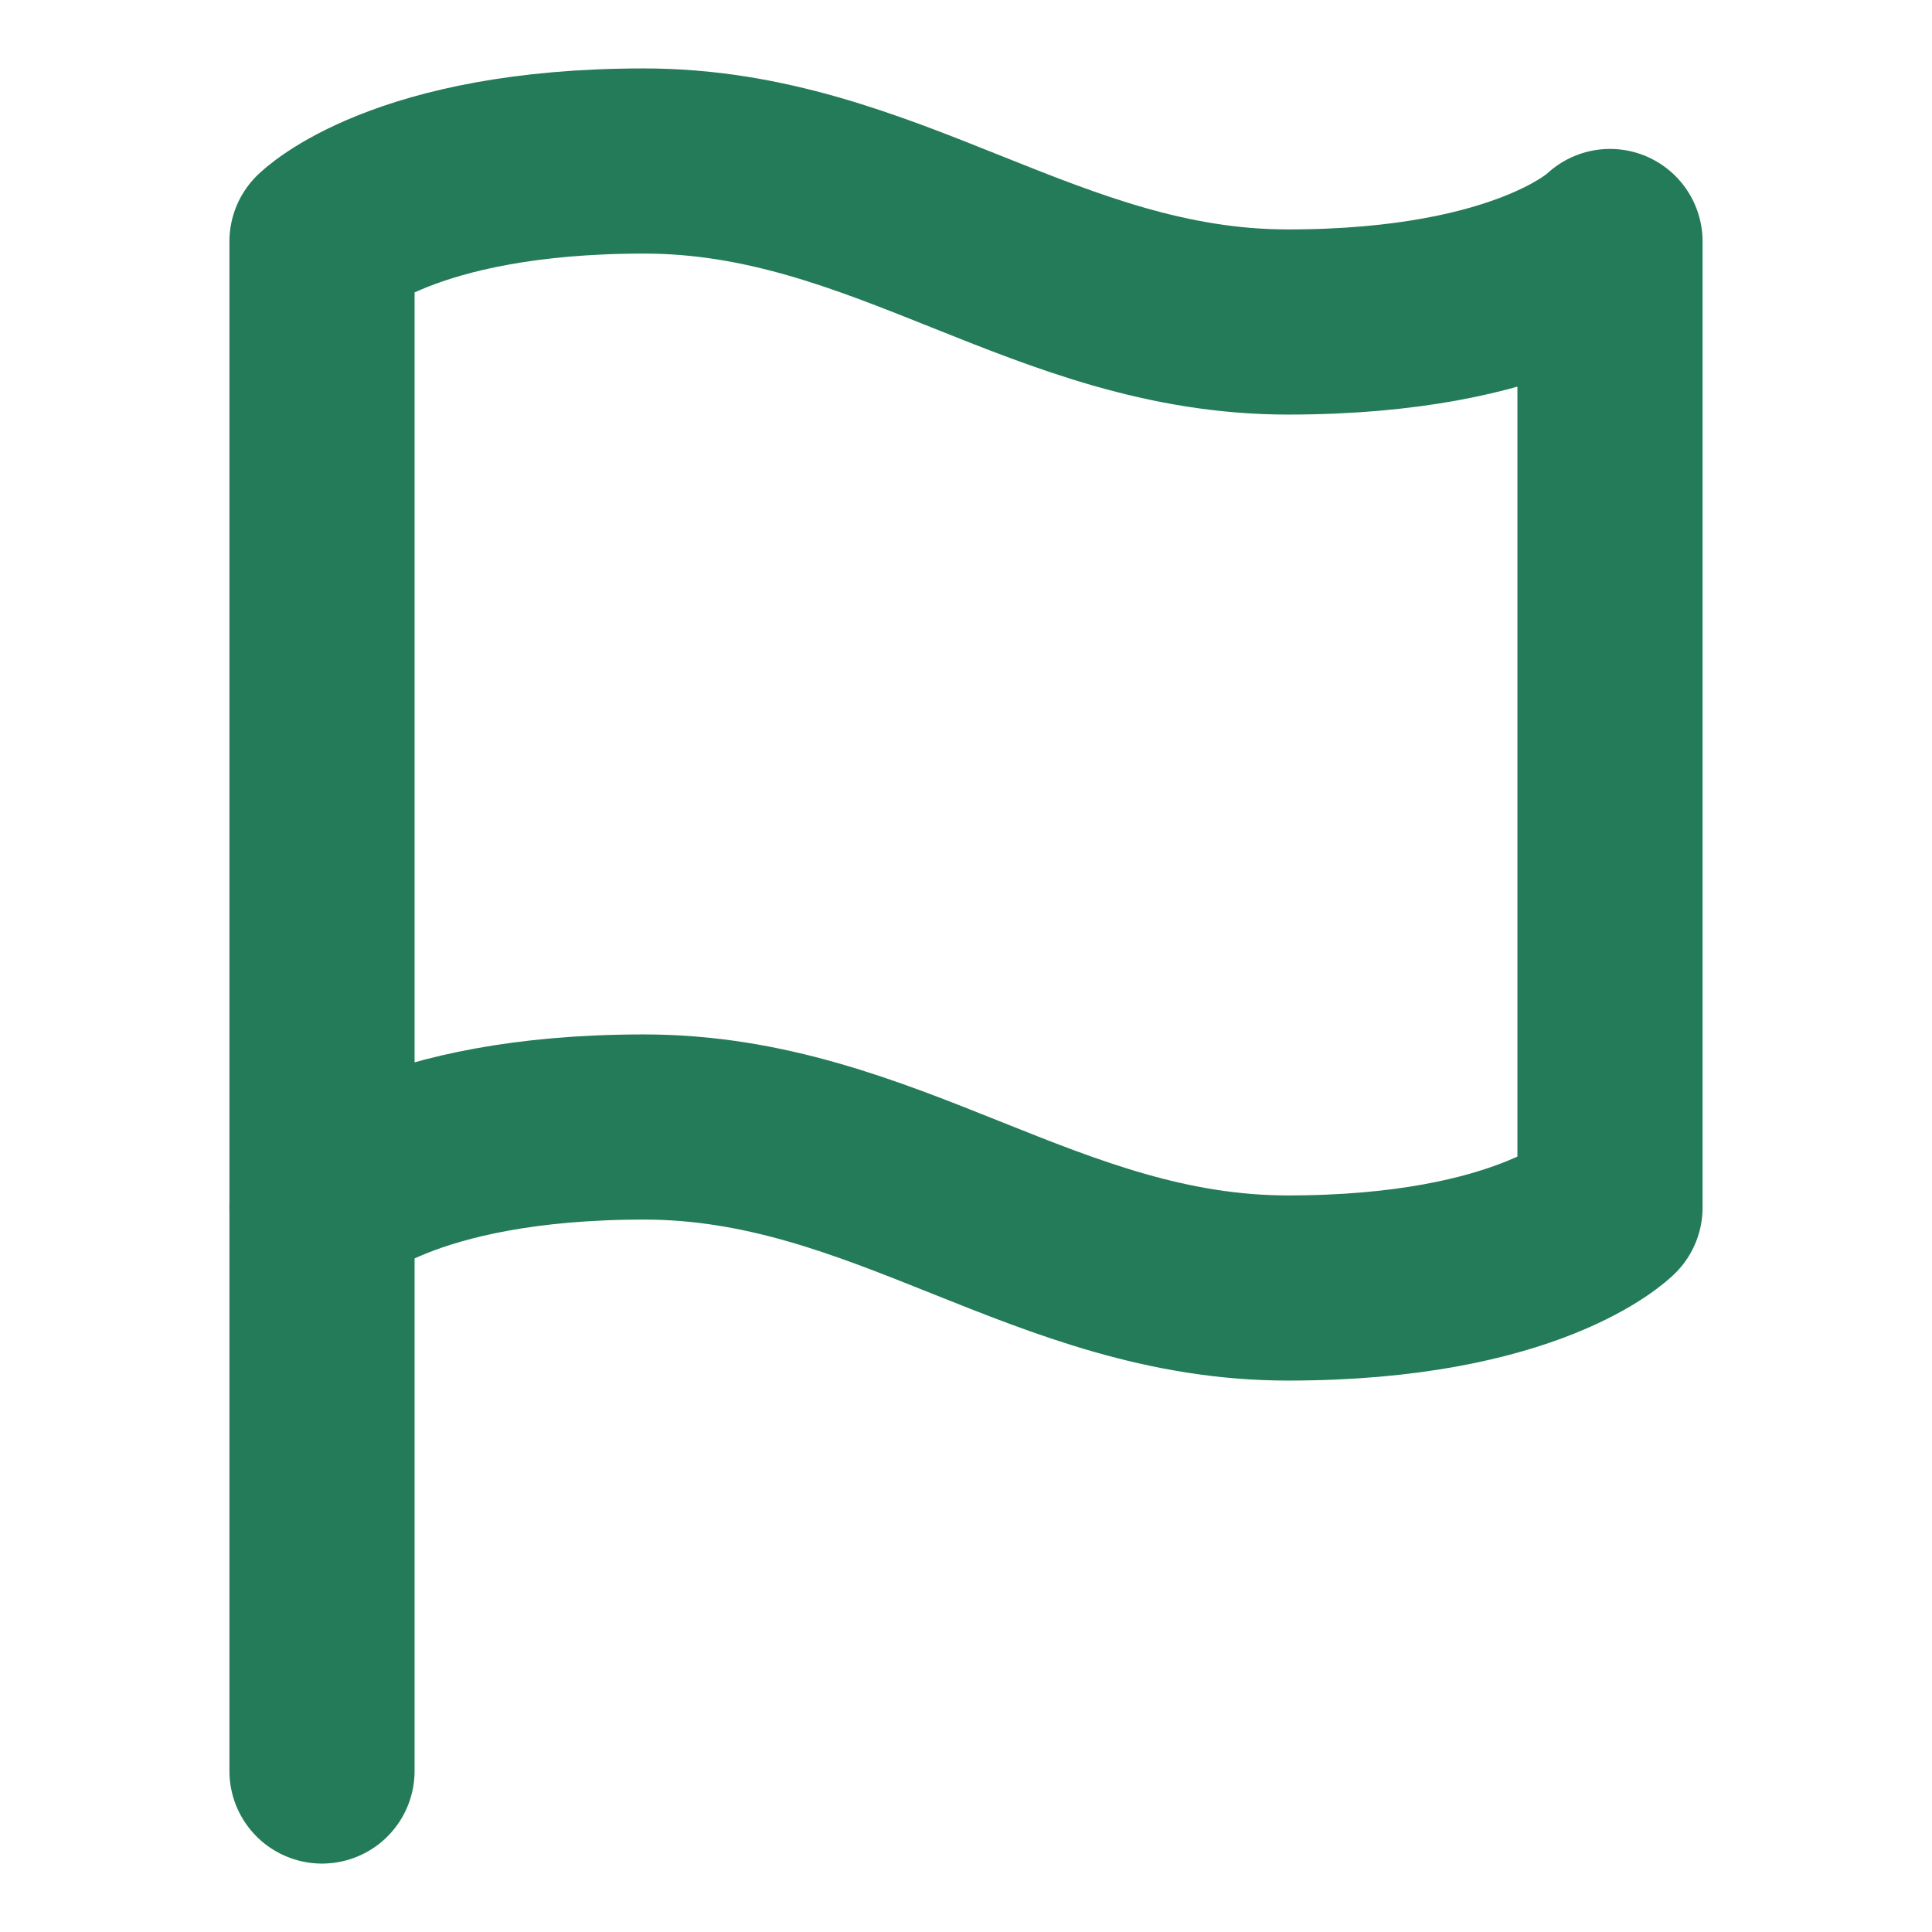
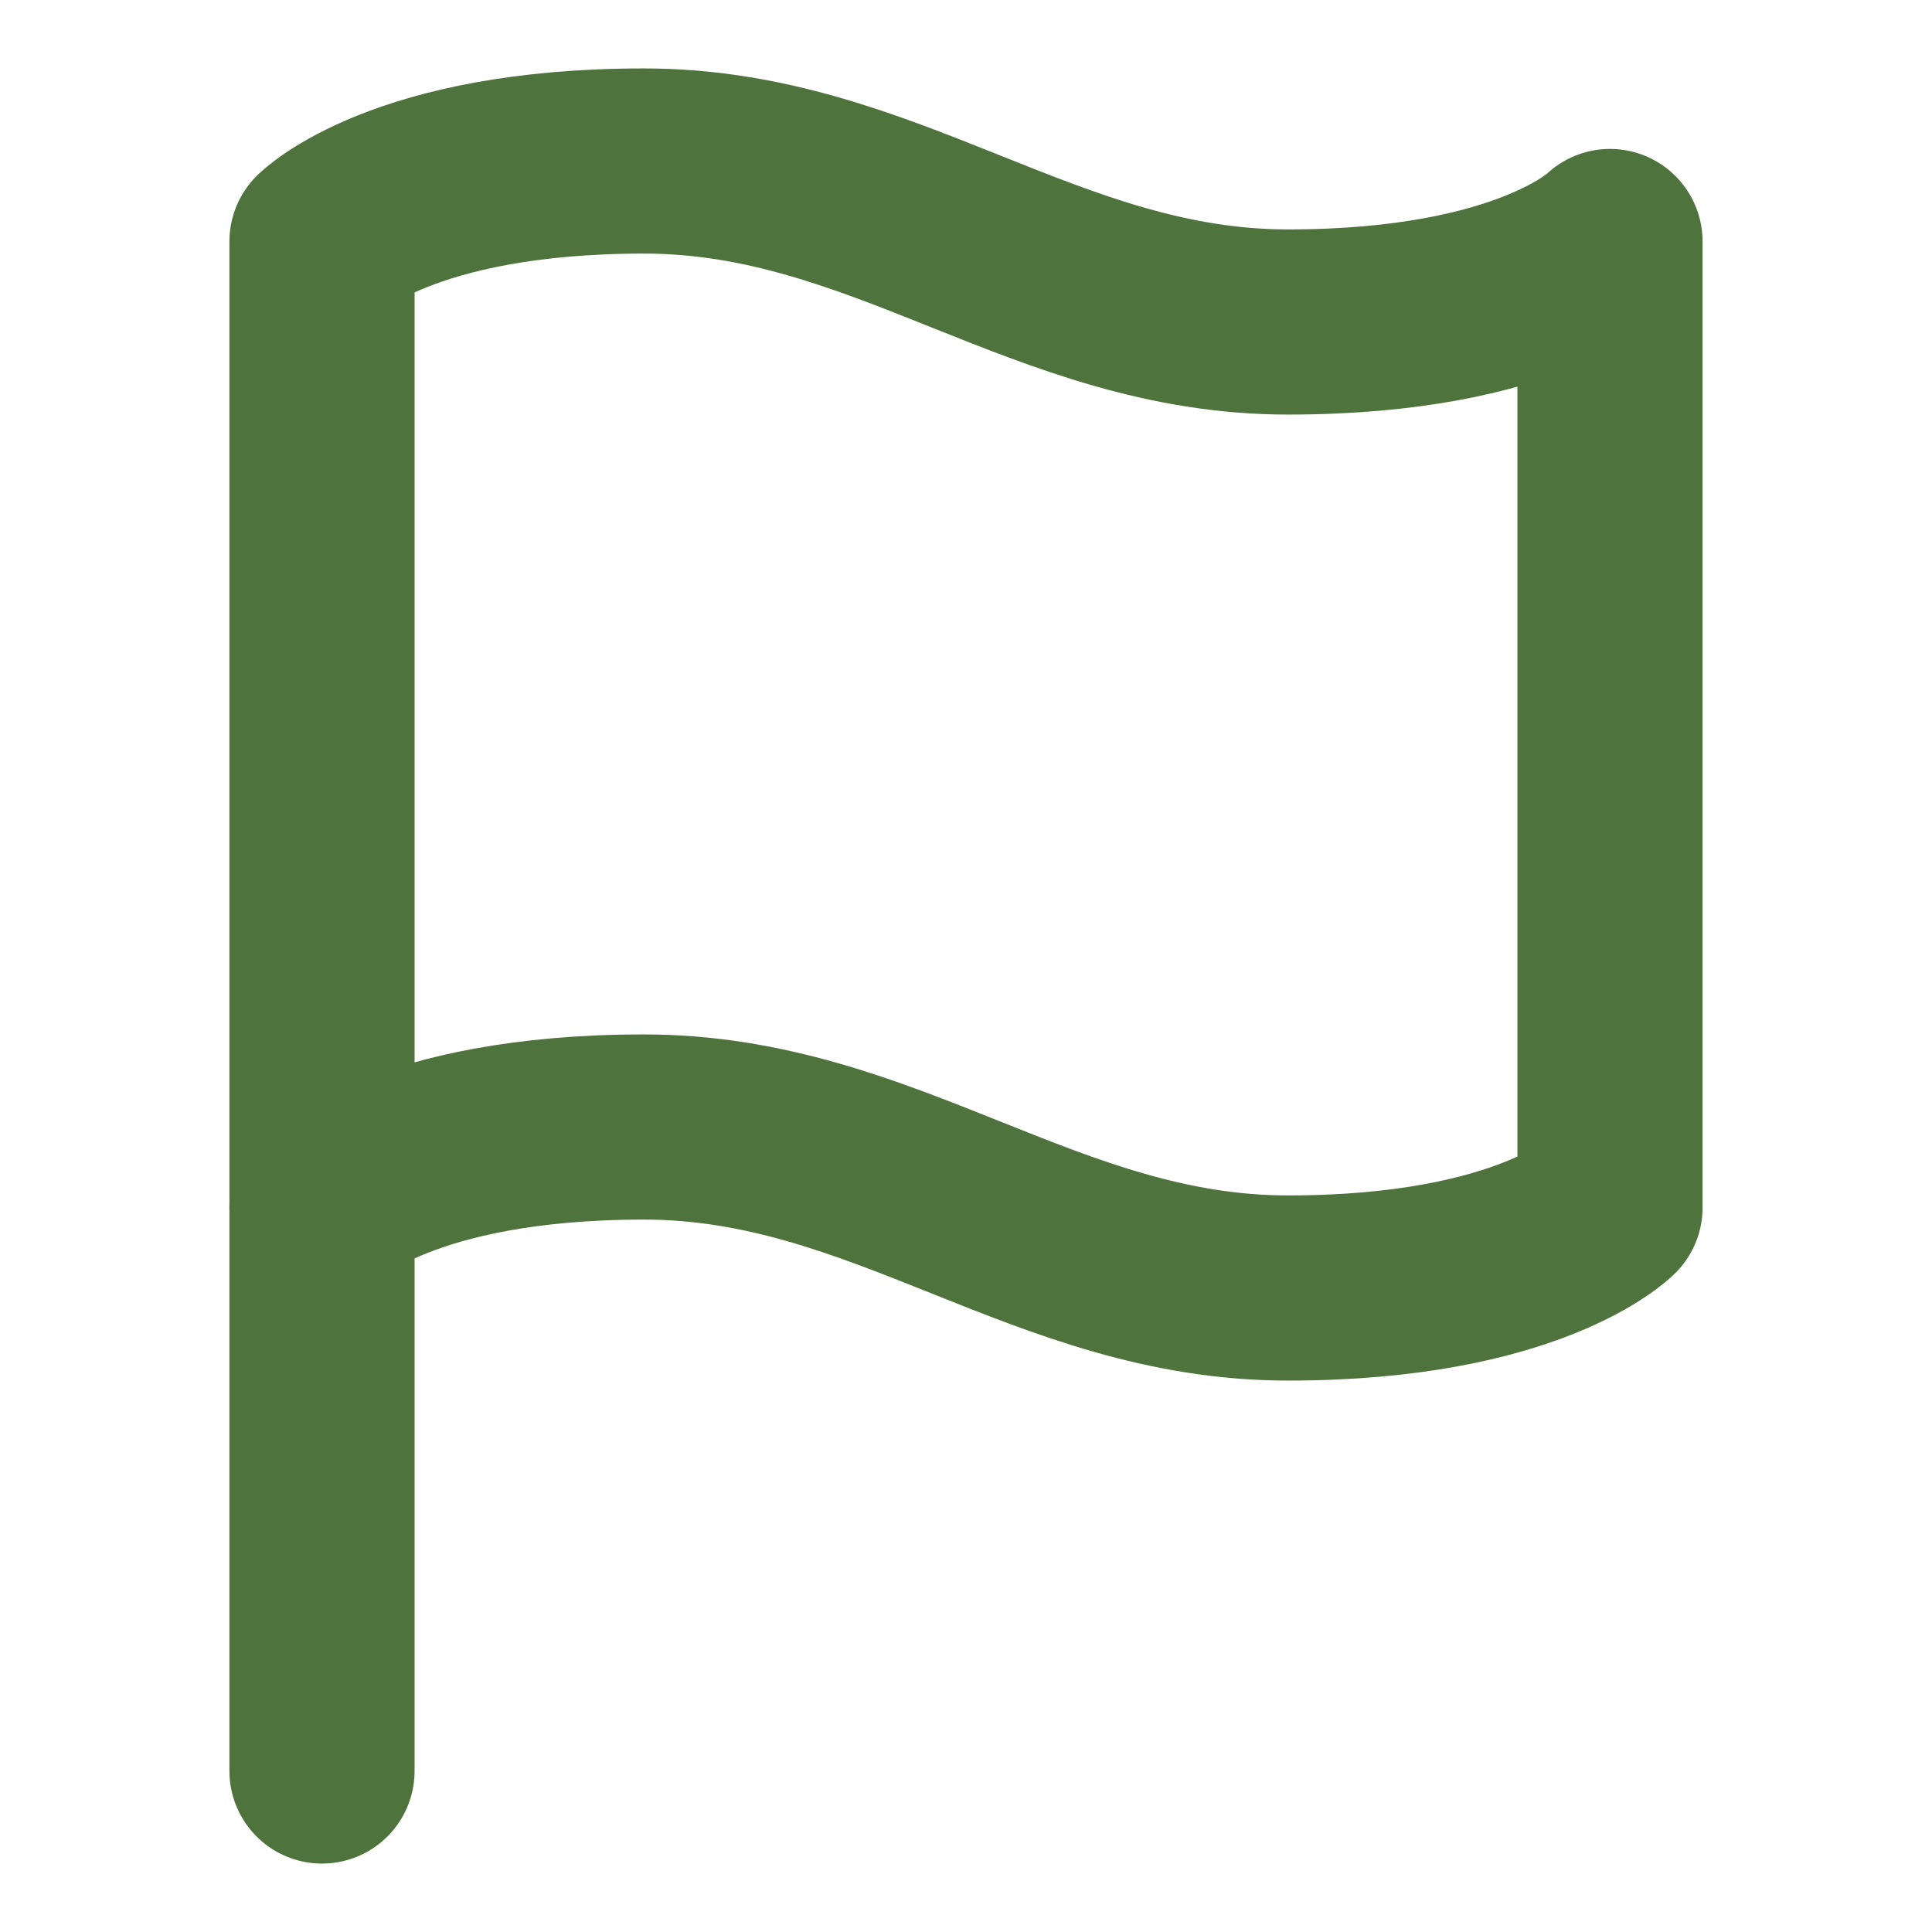
- <svg xmlns="http://www.w3.org/2000/svg" width="32" height="32" viewBox="0 0 24 24" fill="none" stroke="#237B59" stroke-width="2.3" stroke-linecap="round" stroke-linejoin="round" class="lucide lucide-flag">
+ <svg xmlns="http://www.w3.org/2000/svg" width="32" height="32" viewBox="0 0 24 24" fill="none" stroke="#4F733D" stroke-width="2.3" stroke-linecap="round" stroke-linejoin="round" class="lucide lucide-flag">
  <path d="M4 15s1-1 4-1 5 2 8 2 4-1 4-1V3s-1 1-4 1-5-2-8-2-4 1-4 1z" />
  <line x1="4" x2="4" y1="22" y2="15" />
</svg>
